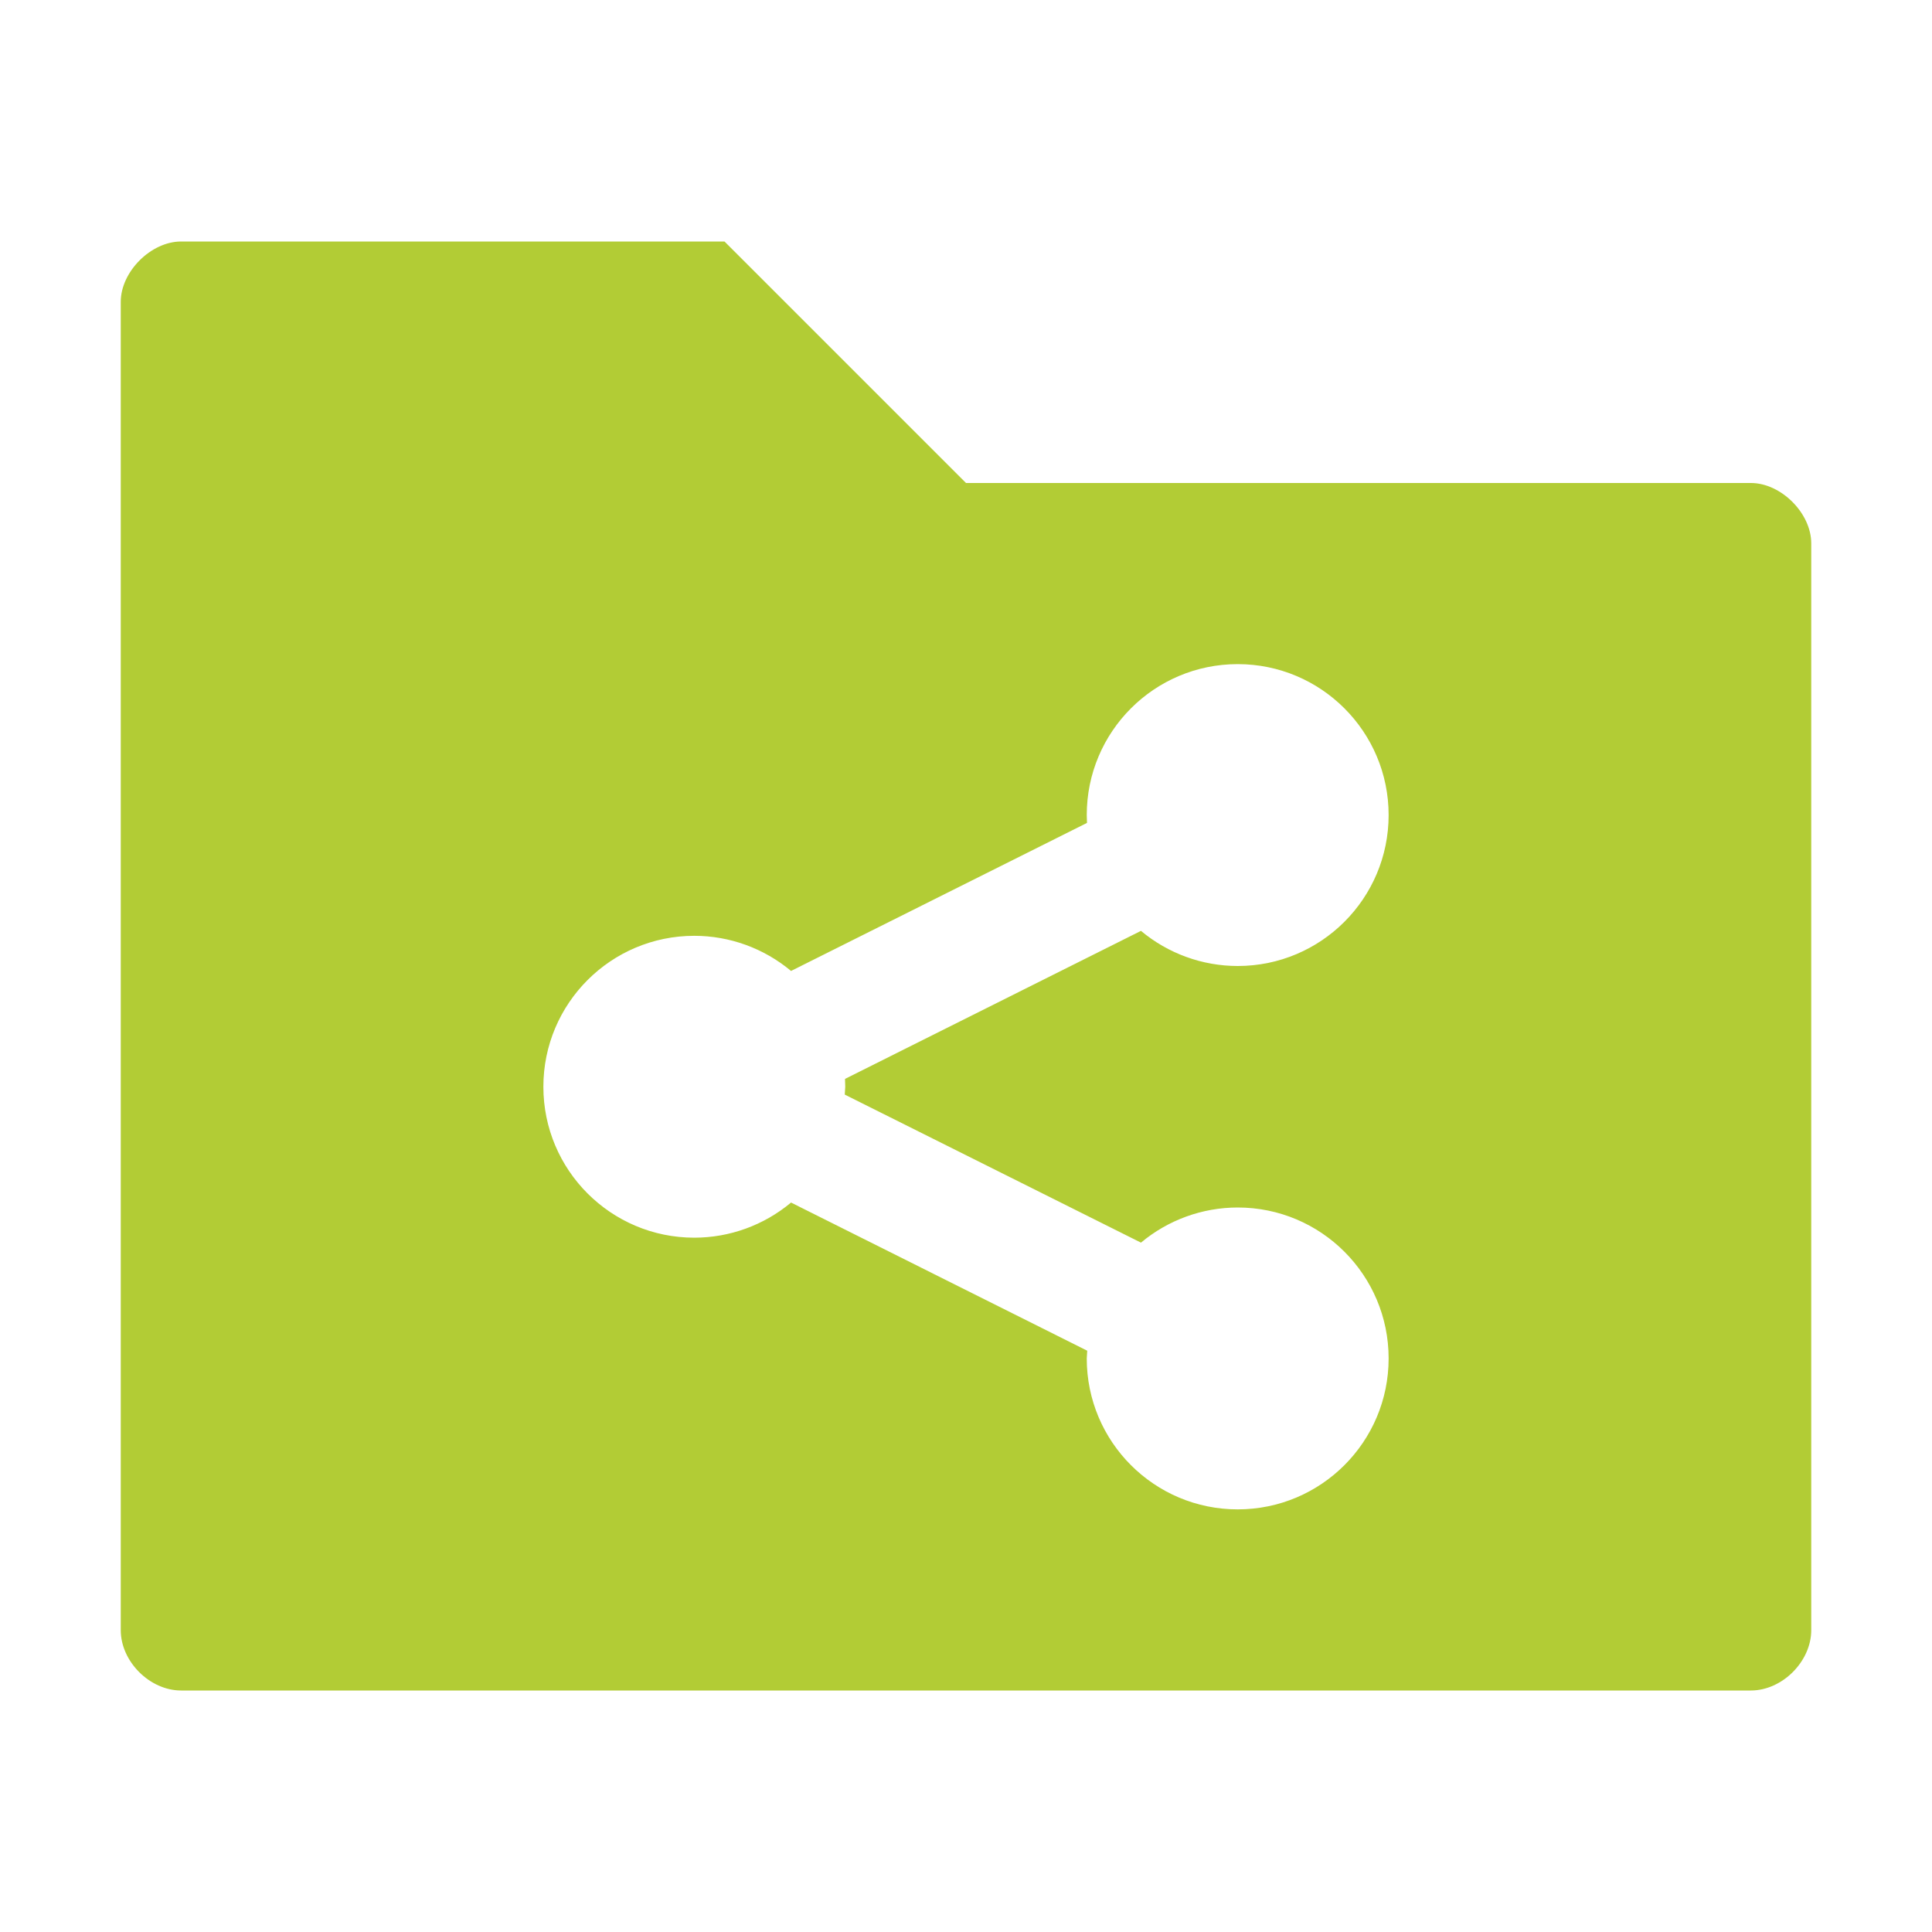
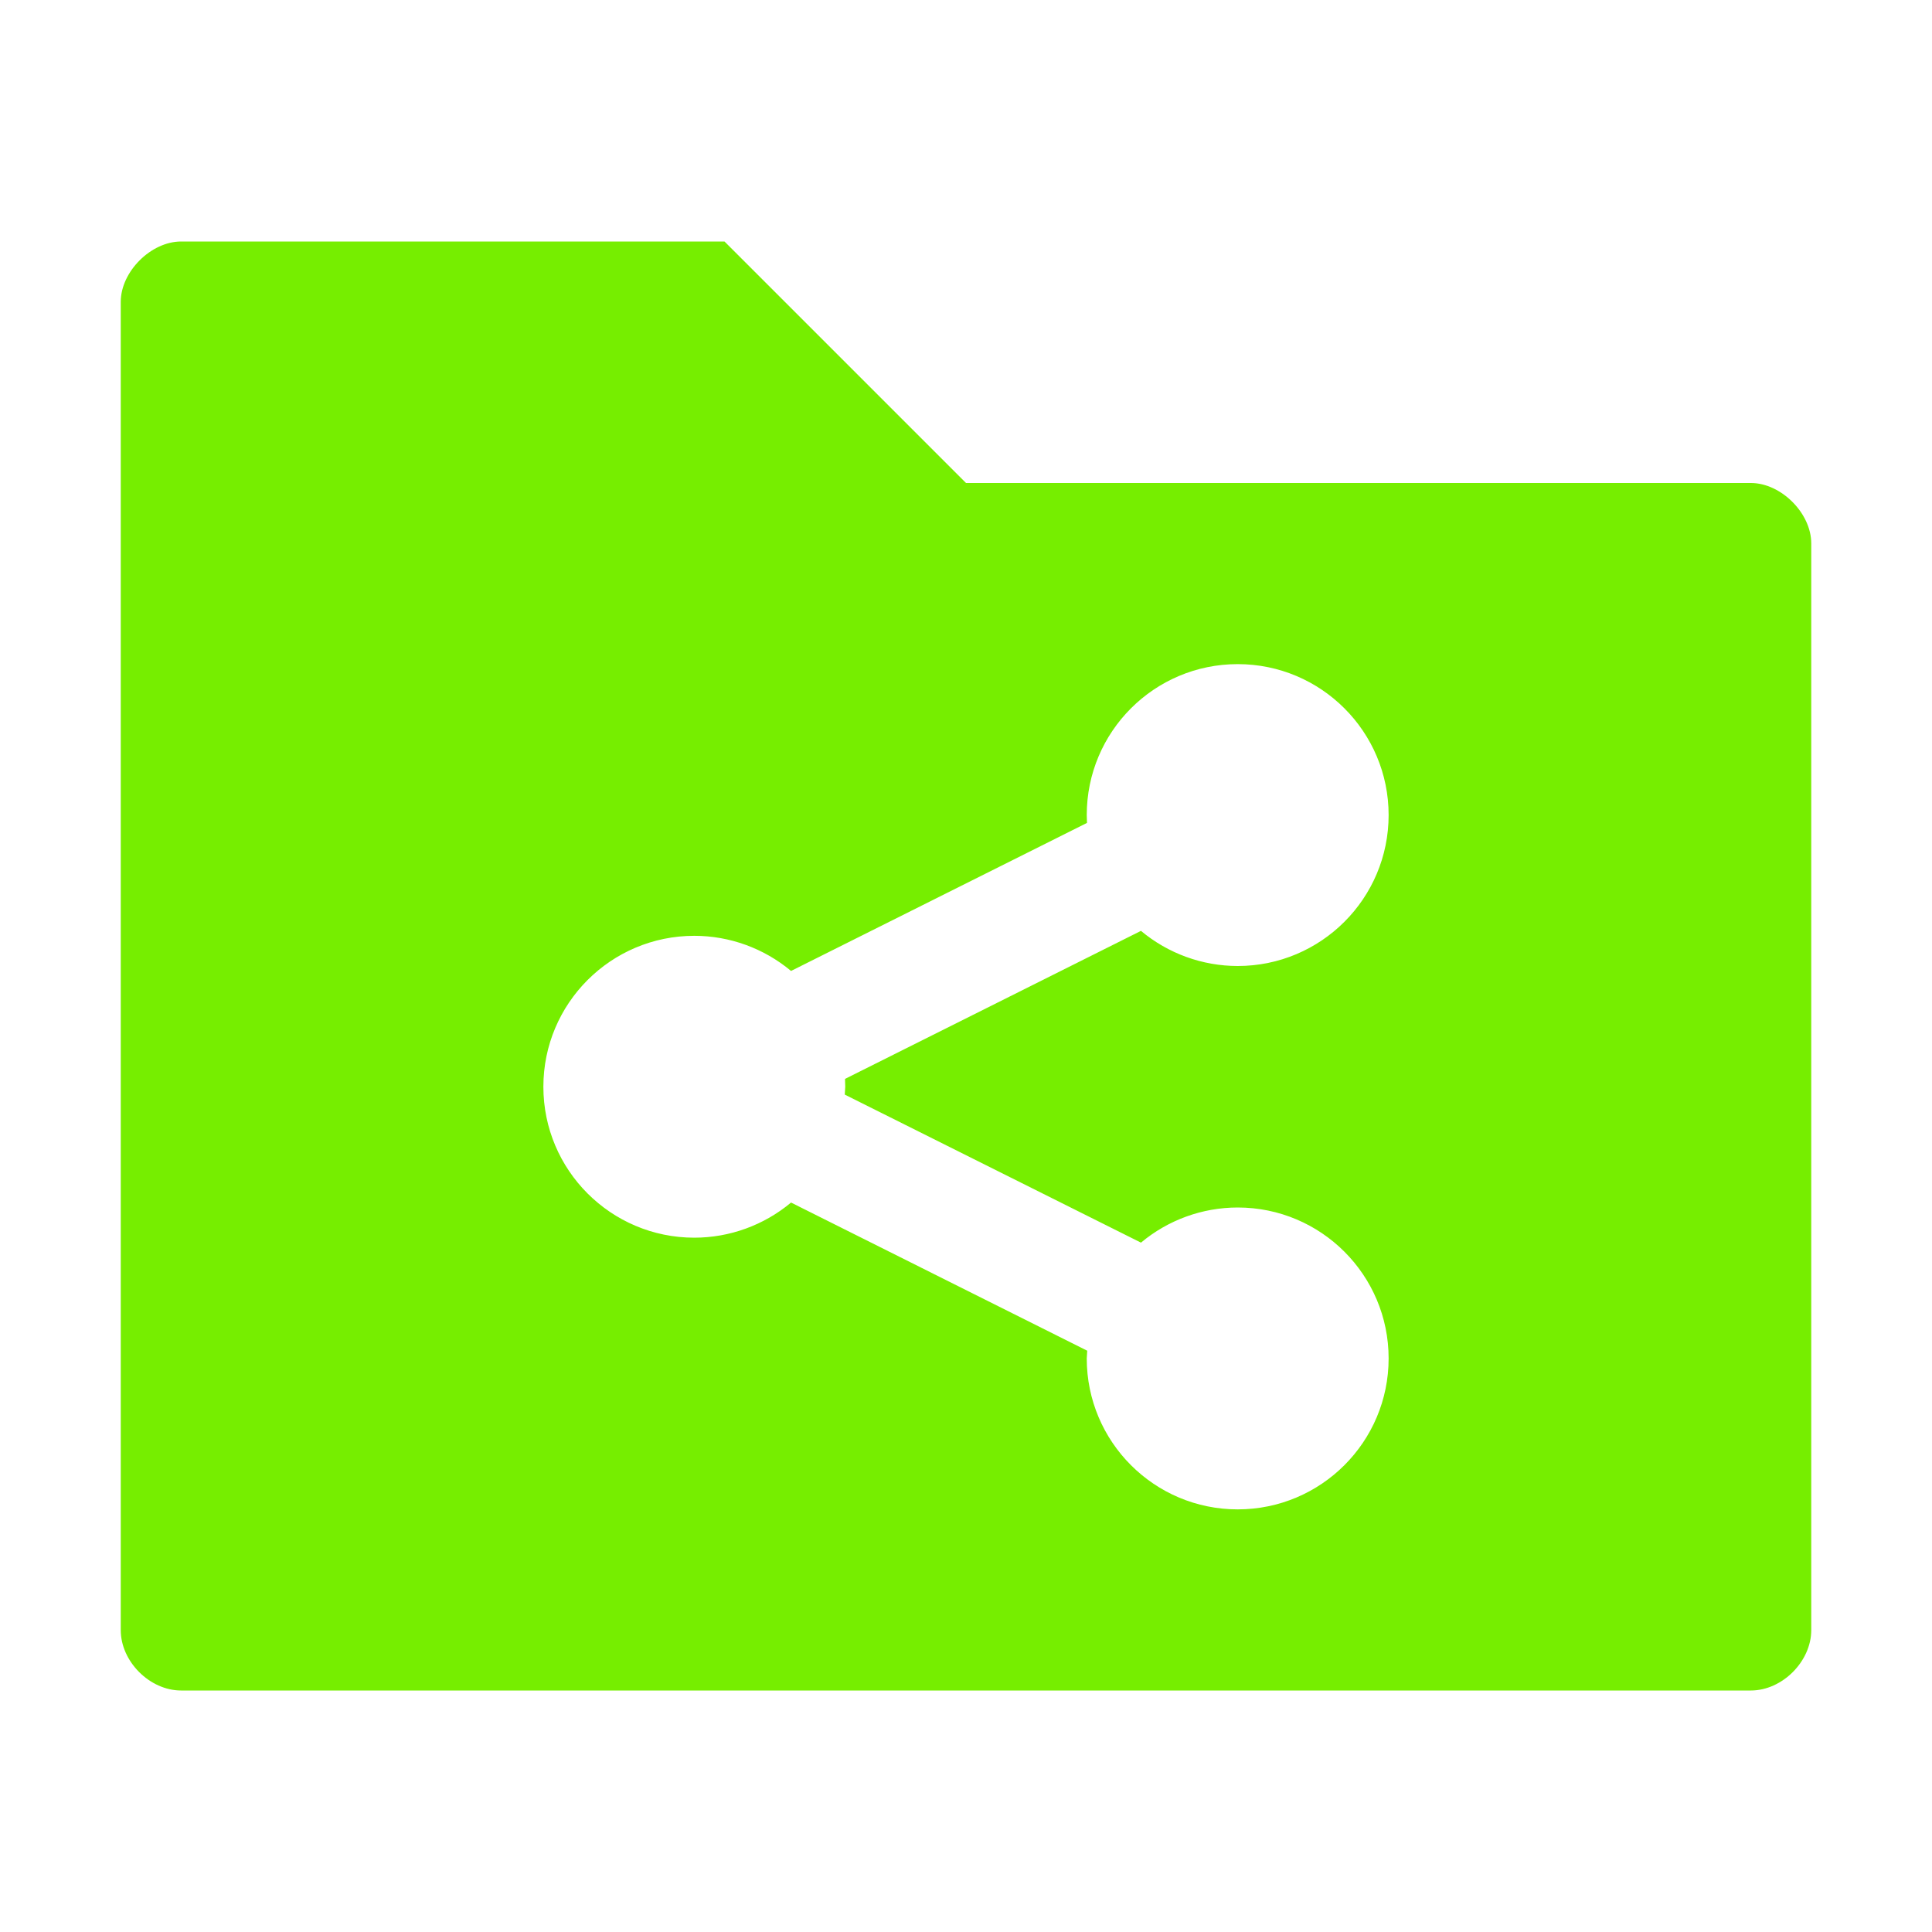
<svg xmlns="http://www.w3.org/2000/svg" height="16" viewBox="0 0 16 16" width="16" version="1.1" id="svg4">
  <defs id="defs8" />
-   <path fill="#0082c9" d="m1.5 2c-0.25 0-0.5 0.25-0.5 0.5v11c0 0.26 0.24 0.5 0.5 0.5h13c0.26 0 0.5-0.241 0.5-0.5v-9c0-0.25-0.25-0.5-0.5-0.5h-6.5l-2-2h-4.5zm8.75 3.5a1.25 1.25 0 0 1 1.25 1.25 1.25 1.25 0 0 1 -1.25 1.25 1.25 1.25 0 0 1 -0.801 -0.291l-2.451 1.226a1.25 1.25 0 0 1 0.002 0.065 1.25 1.25 0 0 1 -0.004 0.065l2.453 1.226a1.25 1.25 0 0 1 0.801 -0.291 1.25 1.25 0 0 1 1.25 1.25 1.25 1.25 0 0 1 -1.25 1.25 1.25 1.25 0 0 1 -1.25 -1.25 1.25 1.25 0 0 1 0.004 -0.064l-2.453-1.227a1.25 1.25 0 0 1 -0.801 0.291 1.25 1.25 0 0 1 -1.25 -1.25 1.25 1.25 0 0 1 1.25 -1.25 1.25 1.25 0 0 1 0.801 0.291l2.451-1.226a1.25 1.25 0 0 1 -0.002 -0.065 1.25 1.25 0 0 1 1.25 -1.25z" id="path2" style="fill:#b2cc35;fill-opacity:1" />
+   <path fill="#0082c9" d="m1.5 2c-0.25 0-0.5 0.25-0.5 0.5v11c0 0.26 0.24 0.5 0.5 0.5h13c0.26 0 0.5-0.241 0.5-0.5v-9c0-0.25-0.25-0.5-0.5-0.5h-6.5l-2-2h-4.5zm8.75 3.5a1.25 1.25 0 0 1 1.25 1.25 1.25 1.25 0 0 1 -1.25 1.25 1.25 1.25 0 0 1 -0.801 -0.291l-2.451 1.226a1.25 1.25 0 0 1 0.002 0.065 1.25 1.25 0 0 1 -0.004 0.065l2.453 1.226a1.25 1.25 0 0 1 0.801 -0.291 1.25 1.25 0 0 1 1.25 1.25 1.25 1.25 0 0 1 -1.25 1.25 1.25 1.25 0 0 1 -1.25 -1.25 1.25 1.25 0 0 1 0.004 -0.064l-2.453-1.227a1.25 1.25 0 0 1 -0.801 0.291 1.25 1.25 0 0 1 -1.25 -1.25 1.25 1.25 0 0 1 1.25 -1.25 1.25 1.25 0 0 1 0.801 0.291l2.451-1.226a1.25 1.25 0 0 1 -0.002 -0.065 1.25 1.25 0 0 1 1.25 -1.25z" id="path2" style="fill:#76ee00;fill-opacity:1" />
</svg>
